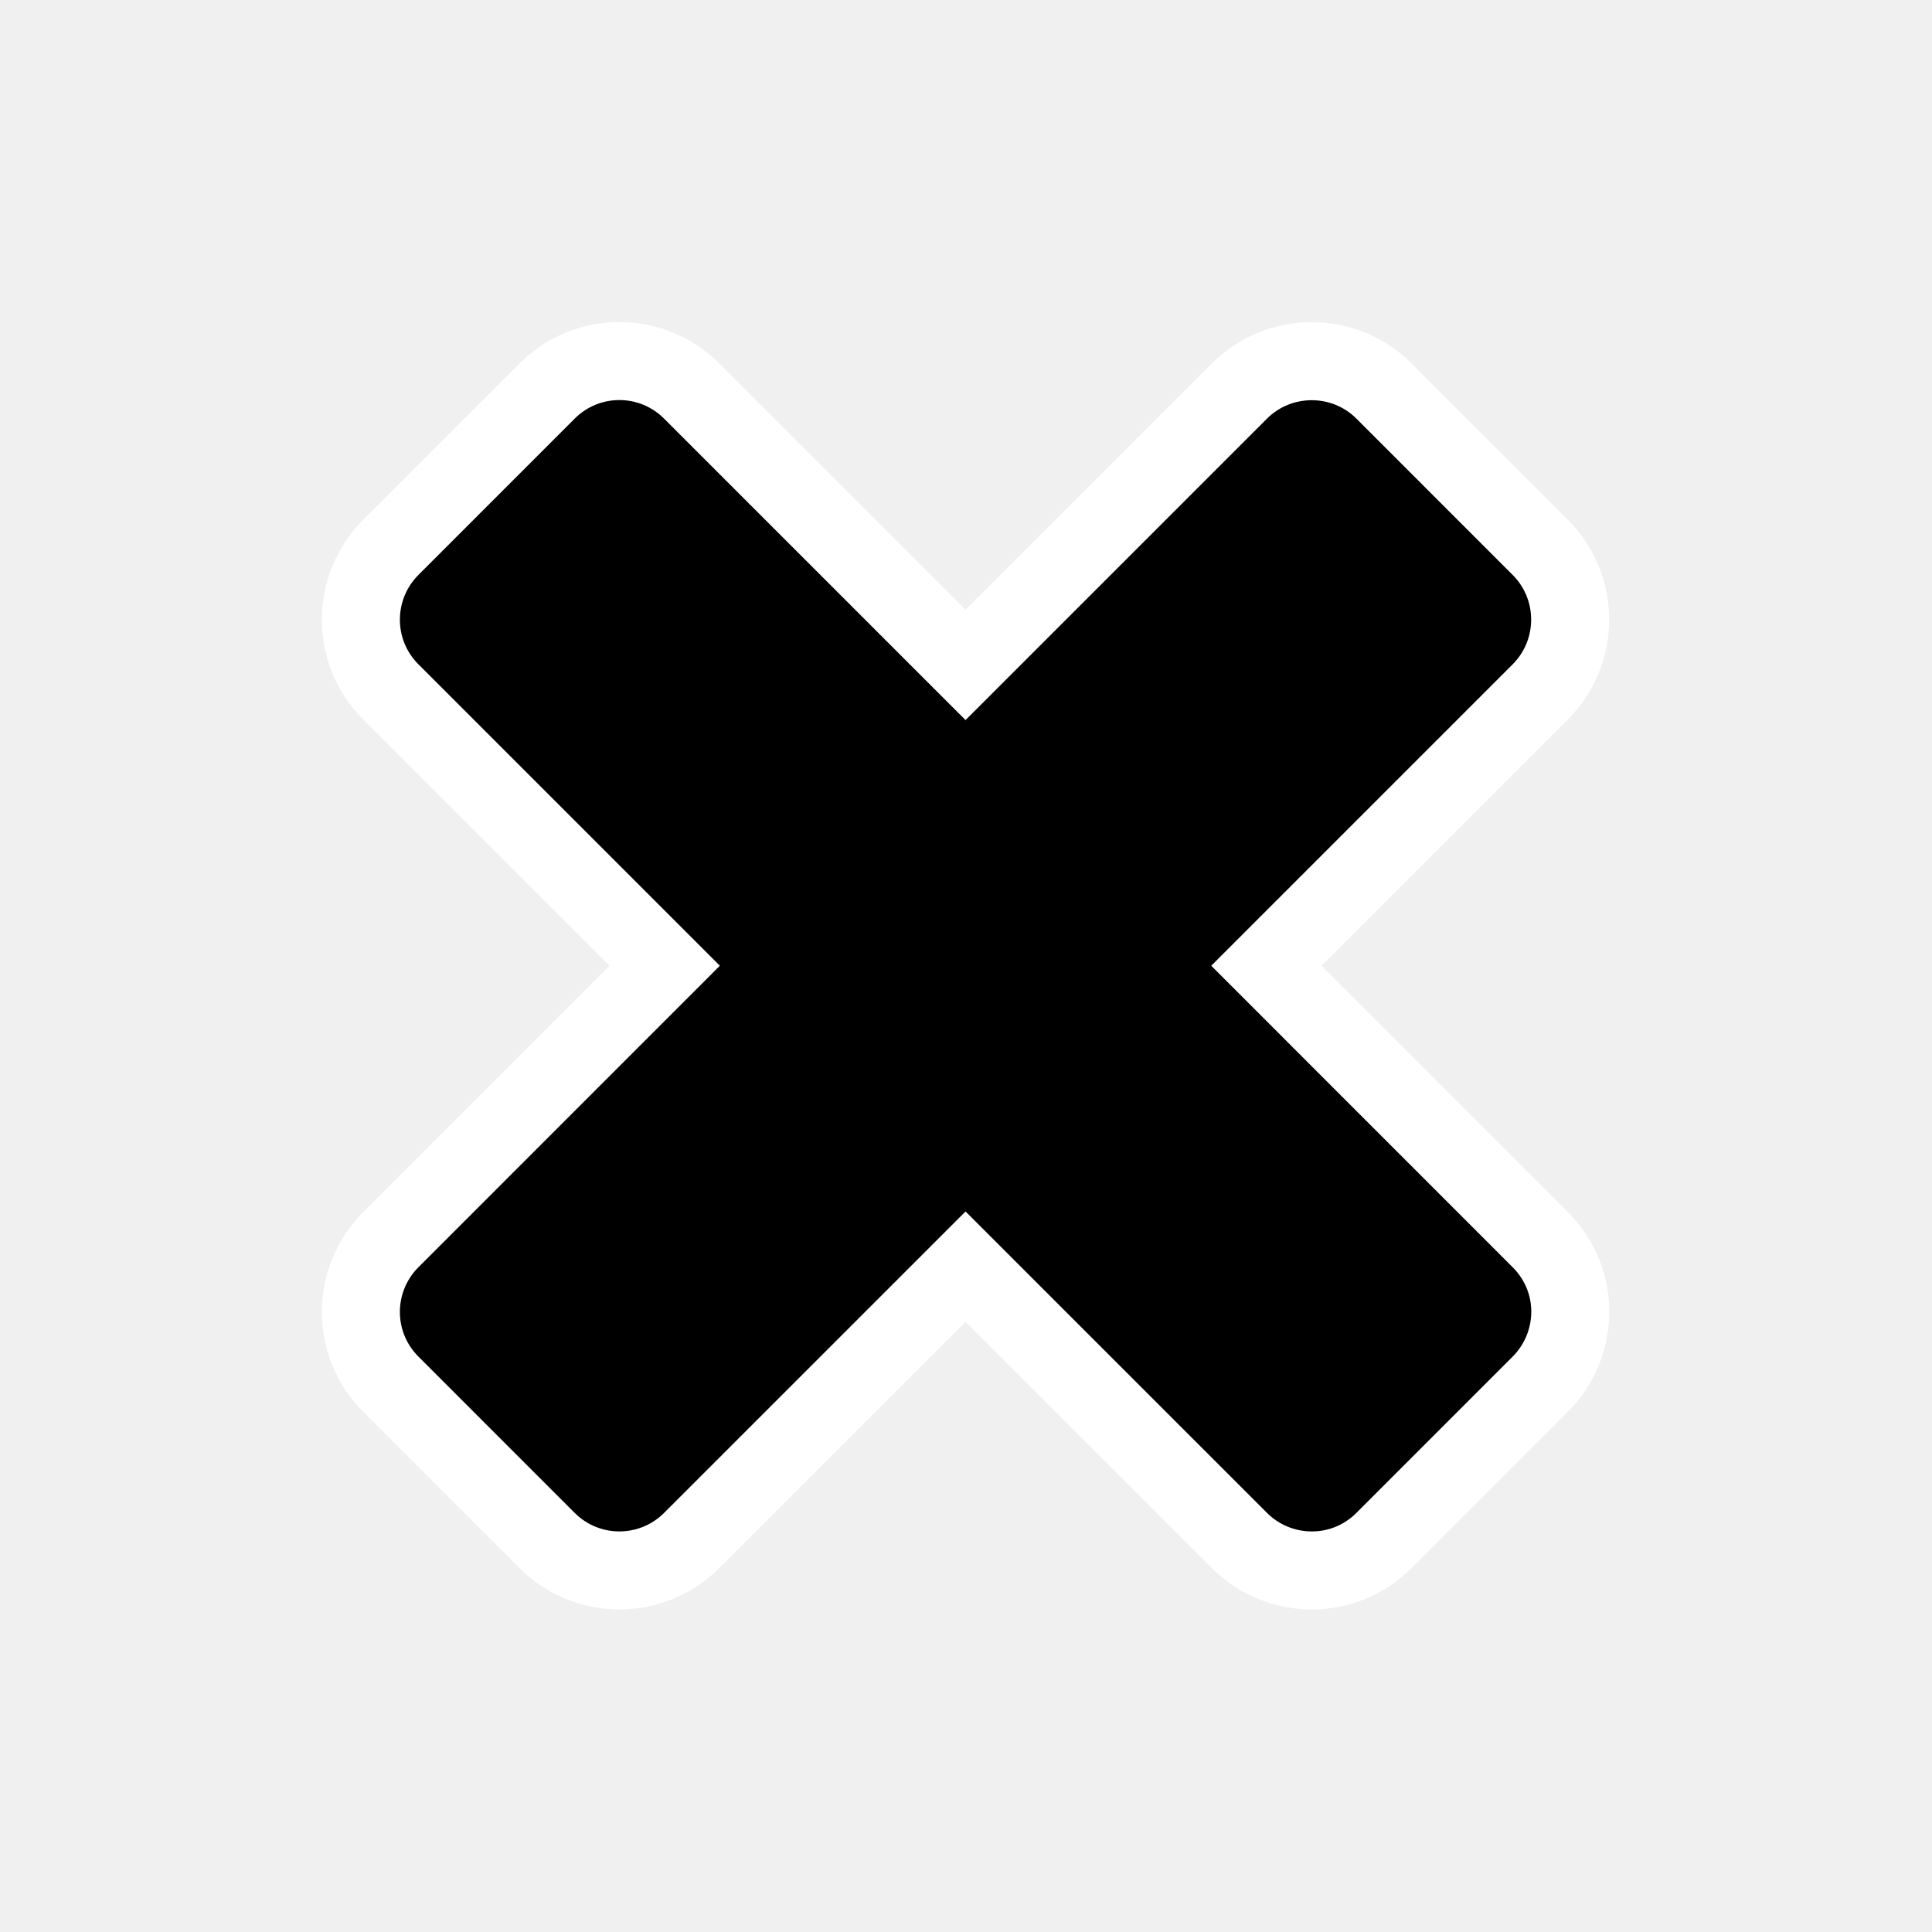
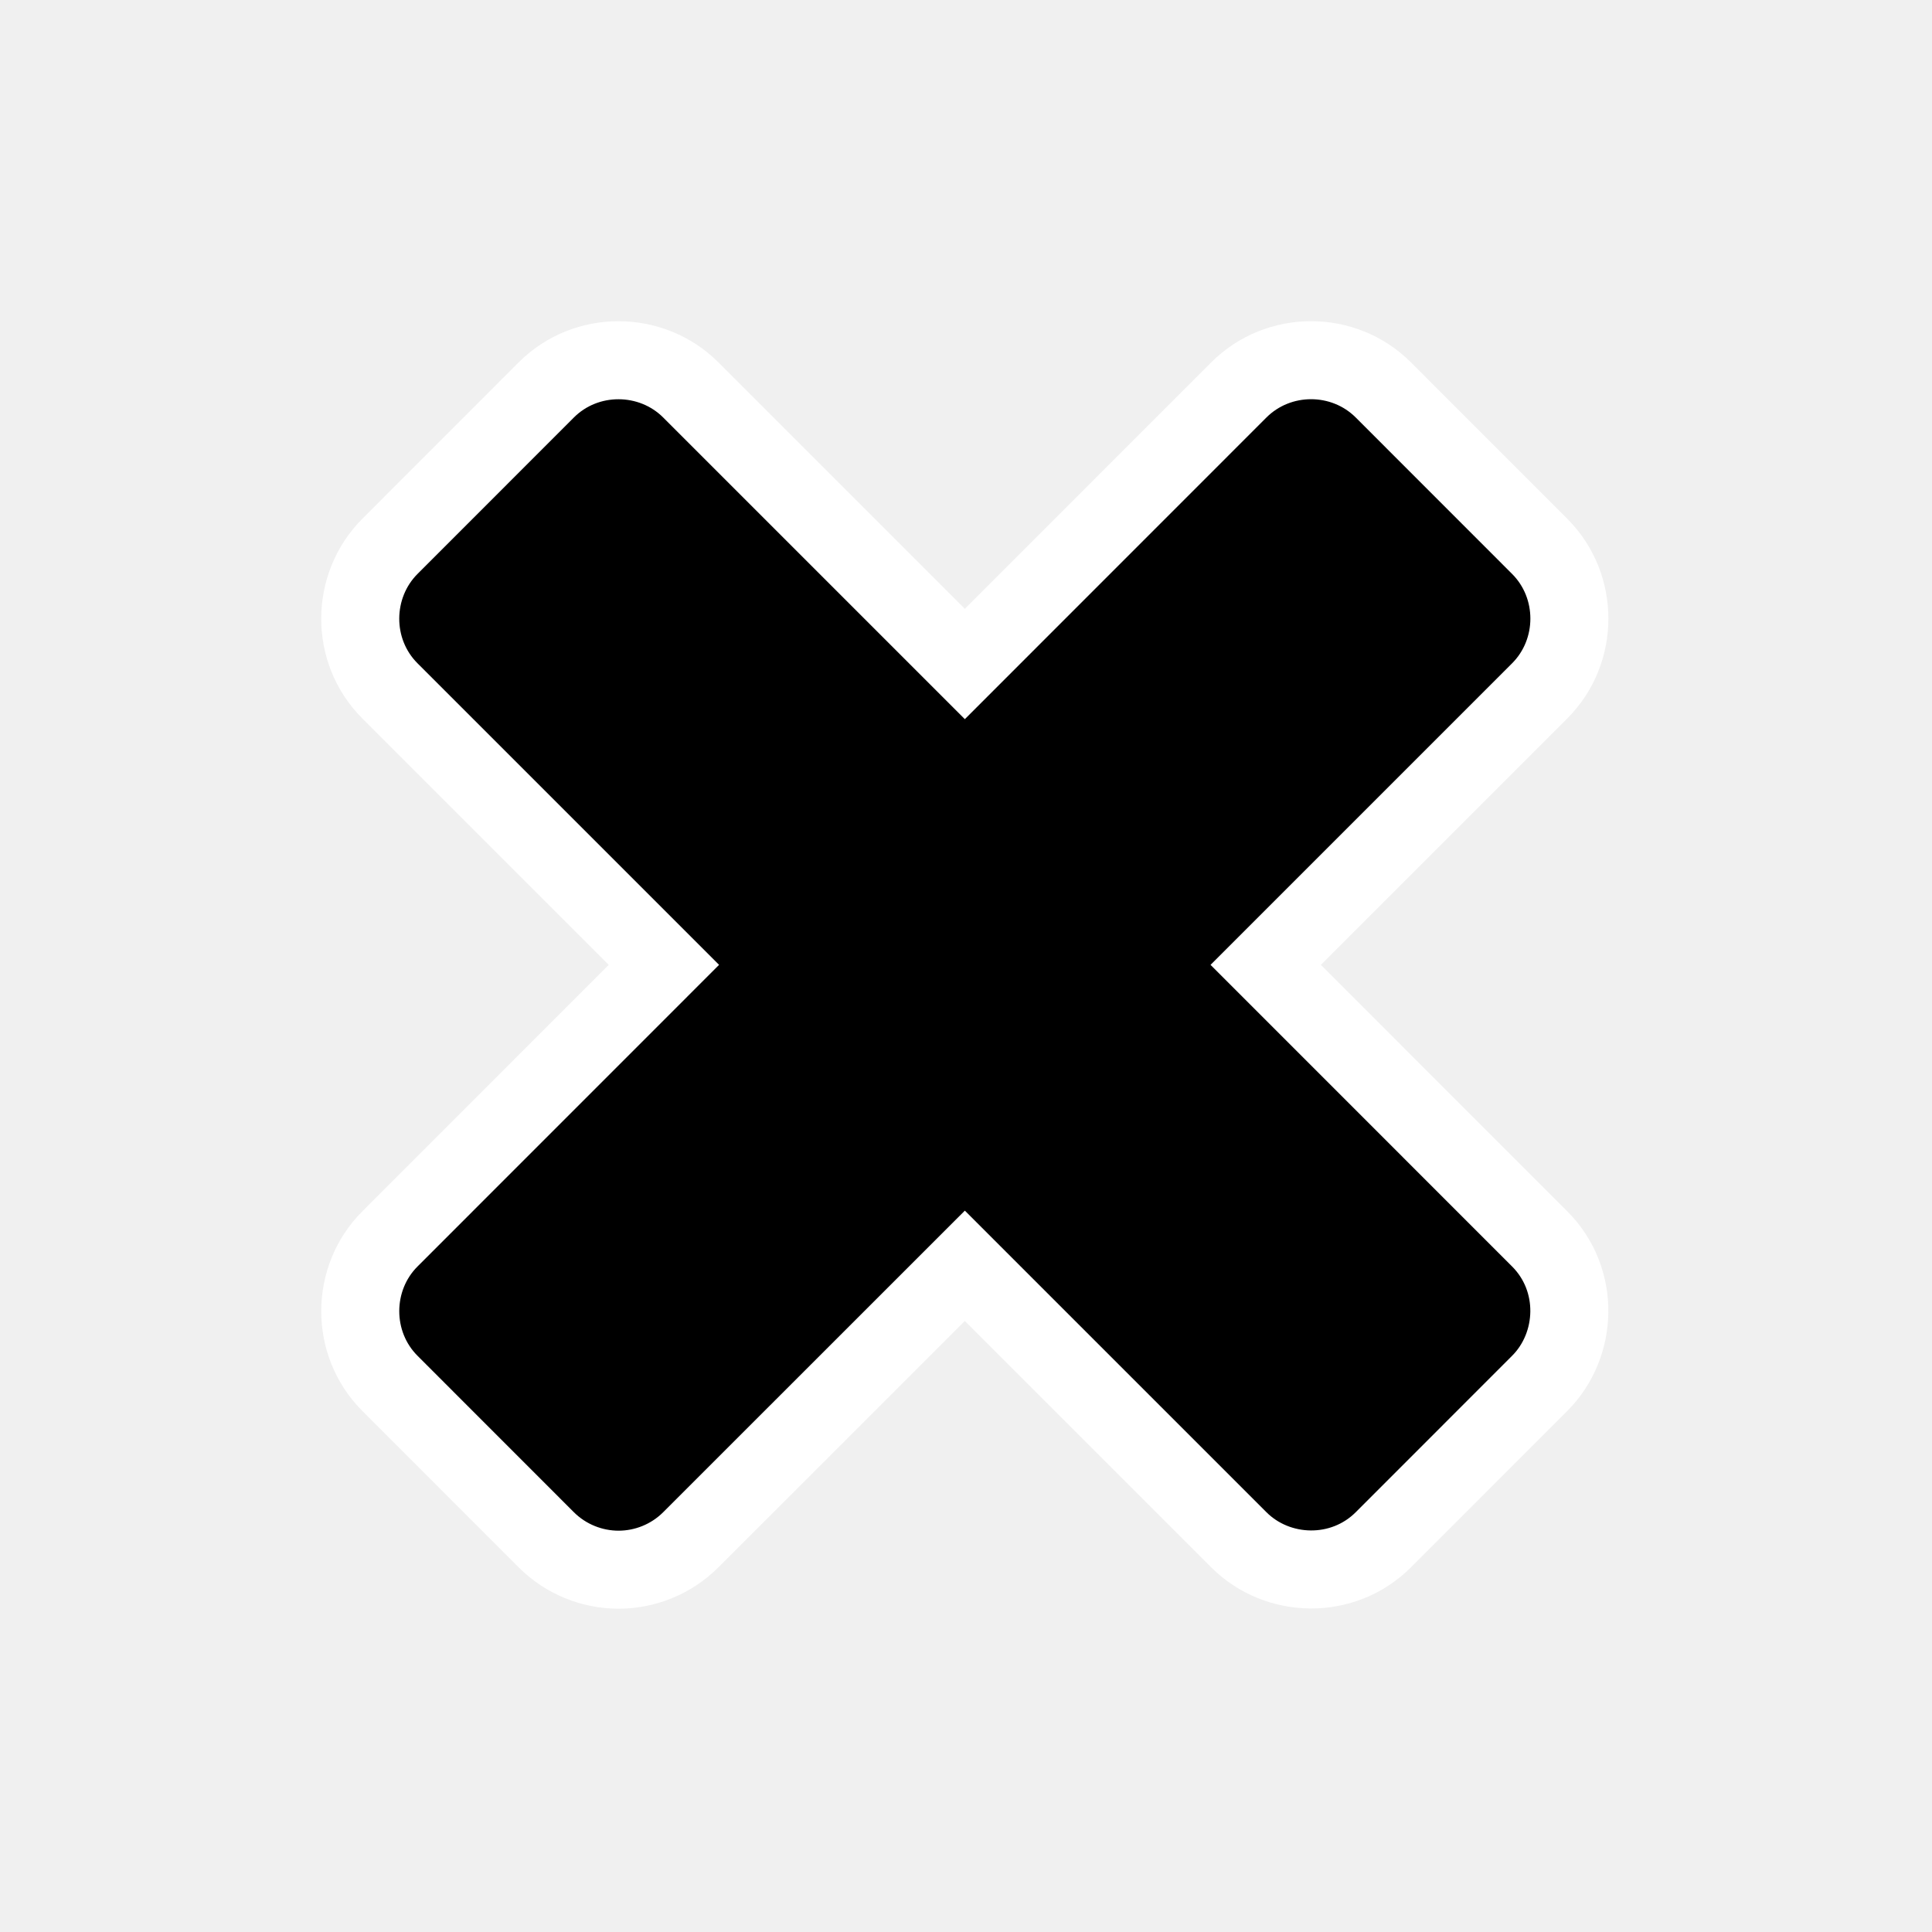
- <svg xmlns="http://www.w3.org/2000/svg" width="75" height="75" version="1.1" viewBox="0 0 75 75">
+ <svg xmlns="http://www.w3.org/2000/svg" width="24" height="24" version="1.1" viewBox="0 0 24 24">
  <defs>
    <clipPath id="a">
      <path transform="translate(-314.7 -101.7)" d="m0 324h524v-324h-524z" />
    </clipPath>
  </defs>
  <g transform="matrix(1.136 0 0 1.136 -7.955 -9.091)">
-     <path transform="matrix(1.259 0 0 -1.259 51.17 60.52)" d="m-8.874 8.831-8.183-8.182c-0.669-0.669-1.754-0.67-2.425 0l-4.243 4.244c-0.675 0.675-0.665 1.758 0 2.424 2.046 2.046 8.182 8.184 8.182 8.184l-8.182 8.182c-0.68 0.68-0.659 1.765 0 2.425l4.243 4.244c0.675 0.675 1.759 0.666 2.425 0l8.183-8.183 8.183 8.183c0.663 0.663 1.758 0.667 2.425 0l4.243-4.244c0.669-0.669 0.667-1.758 0-2.425l-8.182-8.182s5.455-5.456 8.182-8.184c0.702-0.702 0.642-1.782 0-2.424l-4.243-4.244c-0.691-0.691-1.776-0.649-2.425 0z" clip-path="url(#a)" fill-rule="evenodd" stroke="#fff" stroke-width="4.235" style="paint-order:stroke markers fill" />
+     <path transform="matrix(.403 0 0 -.403 21.13 24.8)" d="m-18.27-0.912c-0.708-3.555e-4 -1.424 0.274-1.963 0.812l-4.242 4.244c-1.079 1.079-1.068 2.852 0 3.92 1.858 1.858 6.492 6.494 7.434 7.436l-7.434 7.434c-1.086 1.086-1.062 2.859 0 3.922l4.242 4.244c1.079 1.08 2.853 1.069 3.922 0l7.436-7.436 7.434 7.436c1.074 1.074 2.843 1.078 3.922 0l4.242-4.244c1.076-1.076 1.073-2.848 0-3.922l-7.434-7.434c0.844-0.844 4.956-4.957 7.434-7.436 1.107-1.107 1.038-2.882 0-3.92l-4.242-4.244c-1.098-1.098-2.872-1.05-3.922 0l-7.434 7.434-7.436-7.434c-0.536-0.536-1.251-0.812-1.959-0.812z" clip-path="url(#a)" fill-rule="evenodd" stroke="#fff" stroke-width="2.117" style="paint-order:normal" />
  </g>
</svg>
